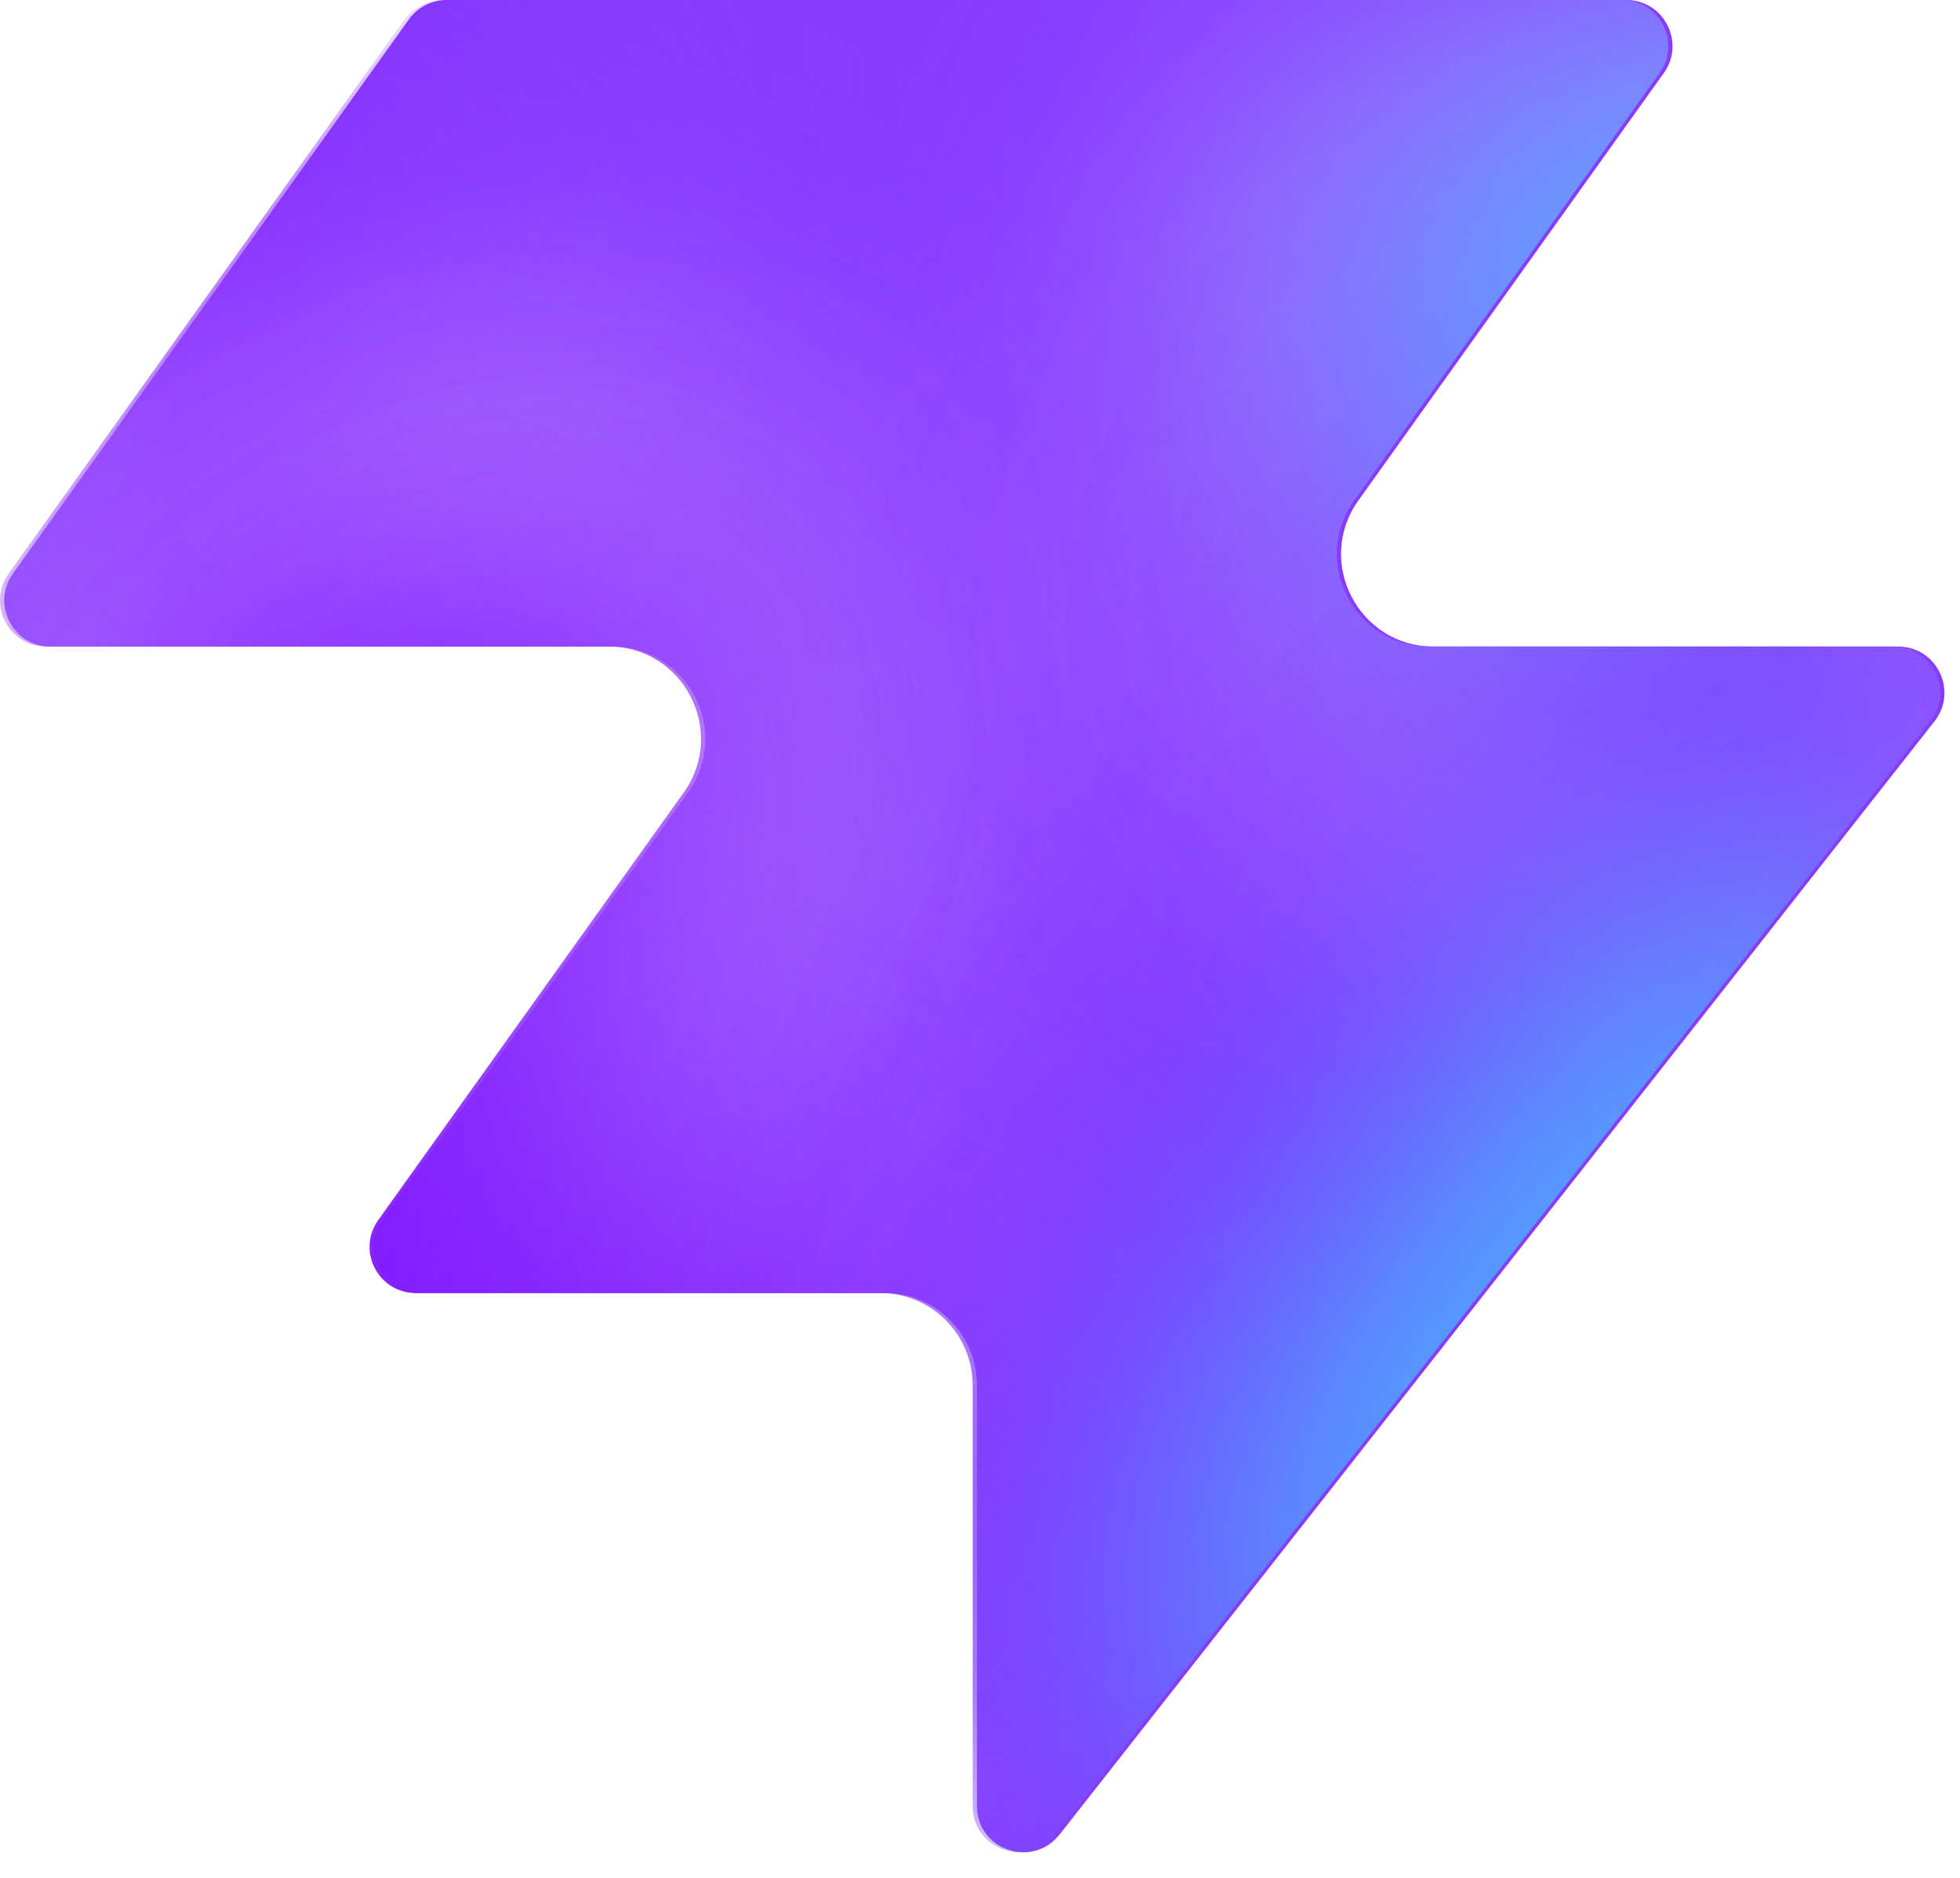
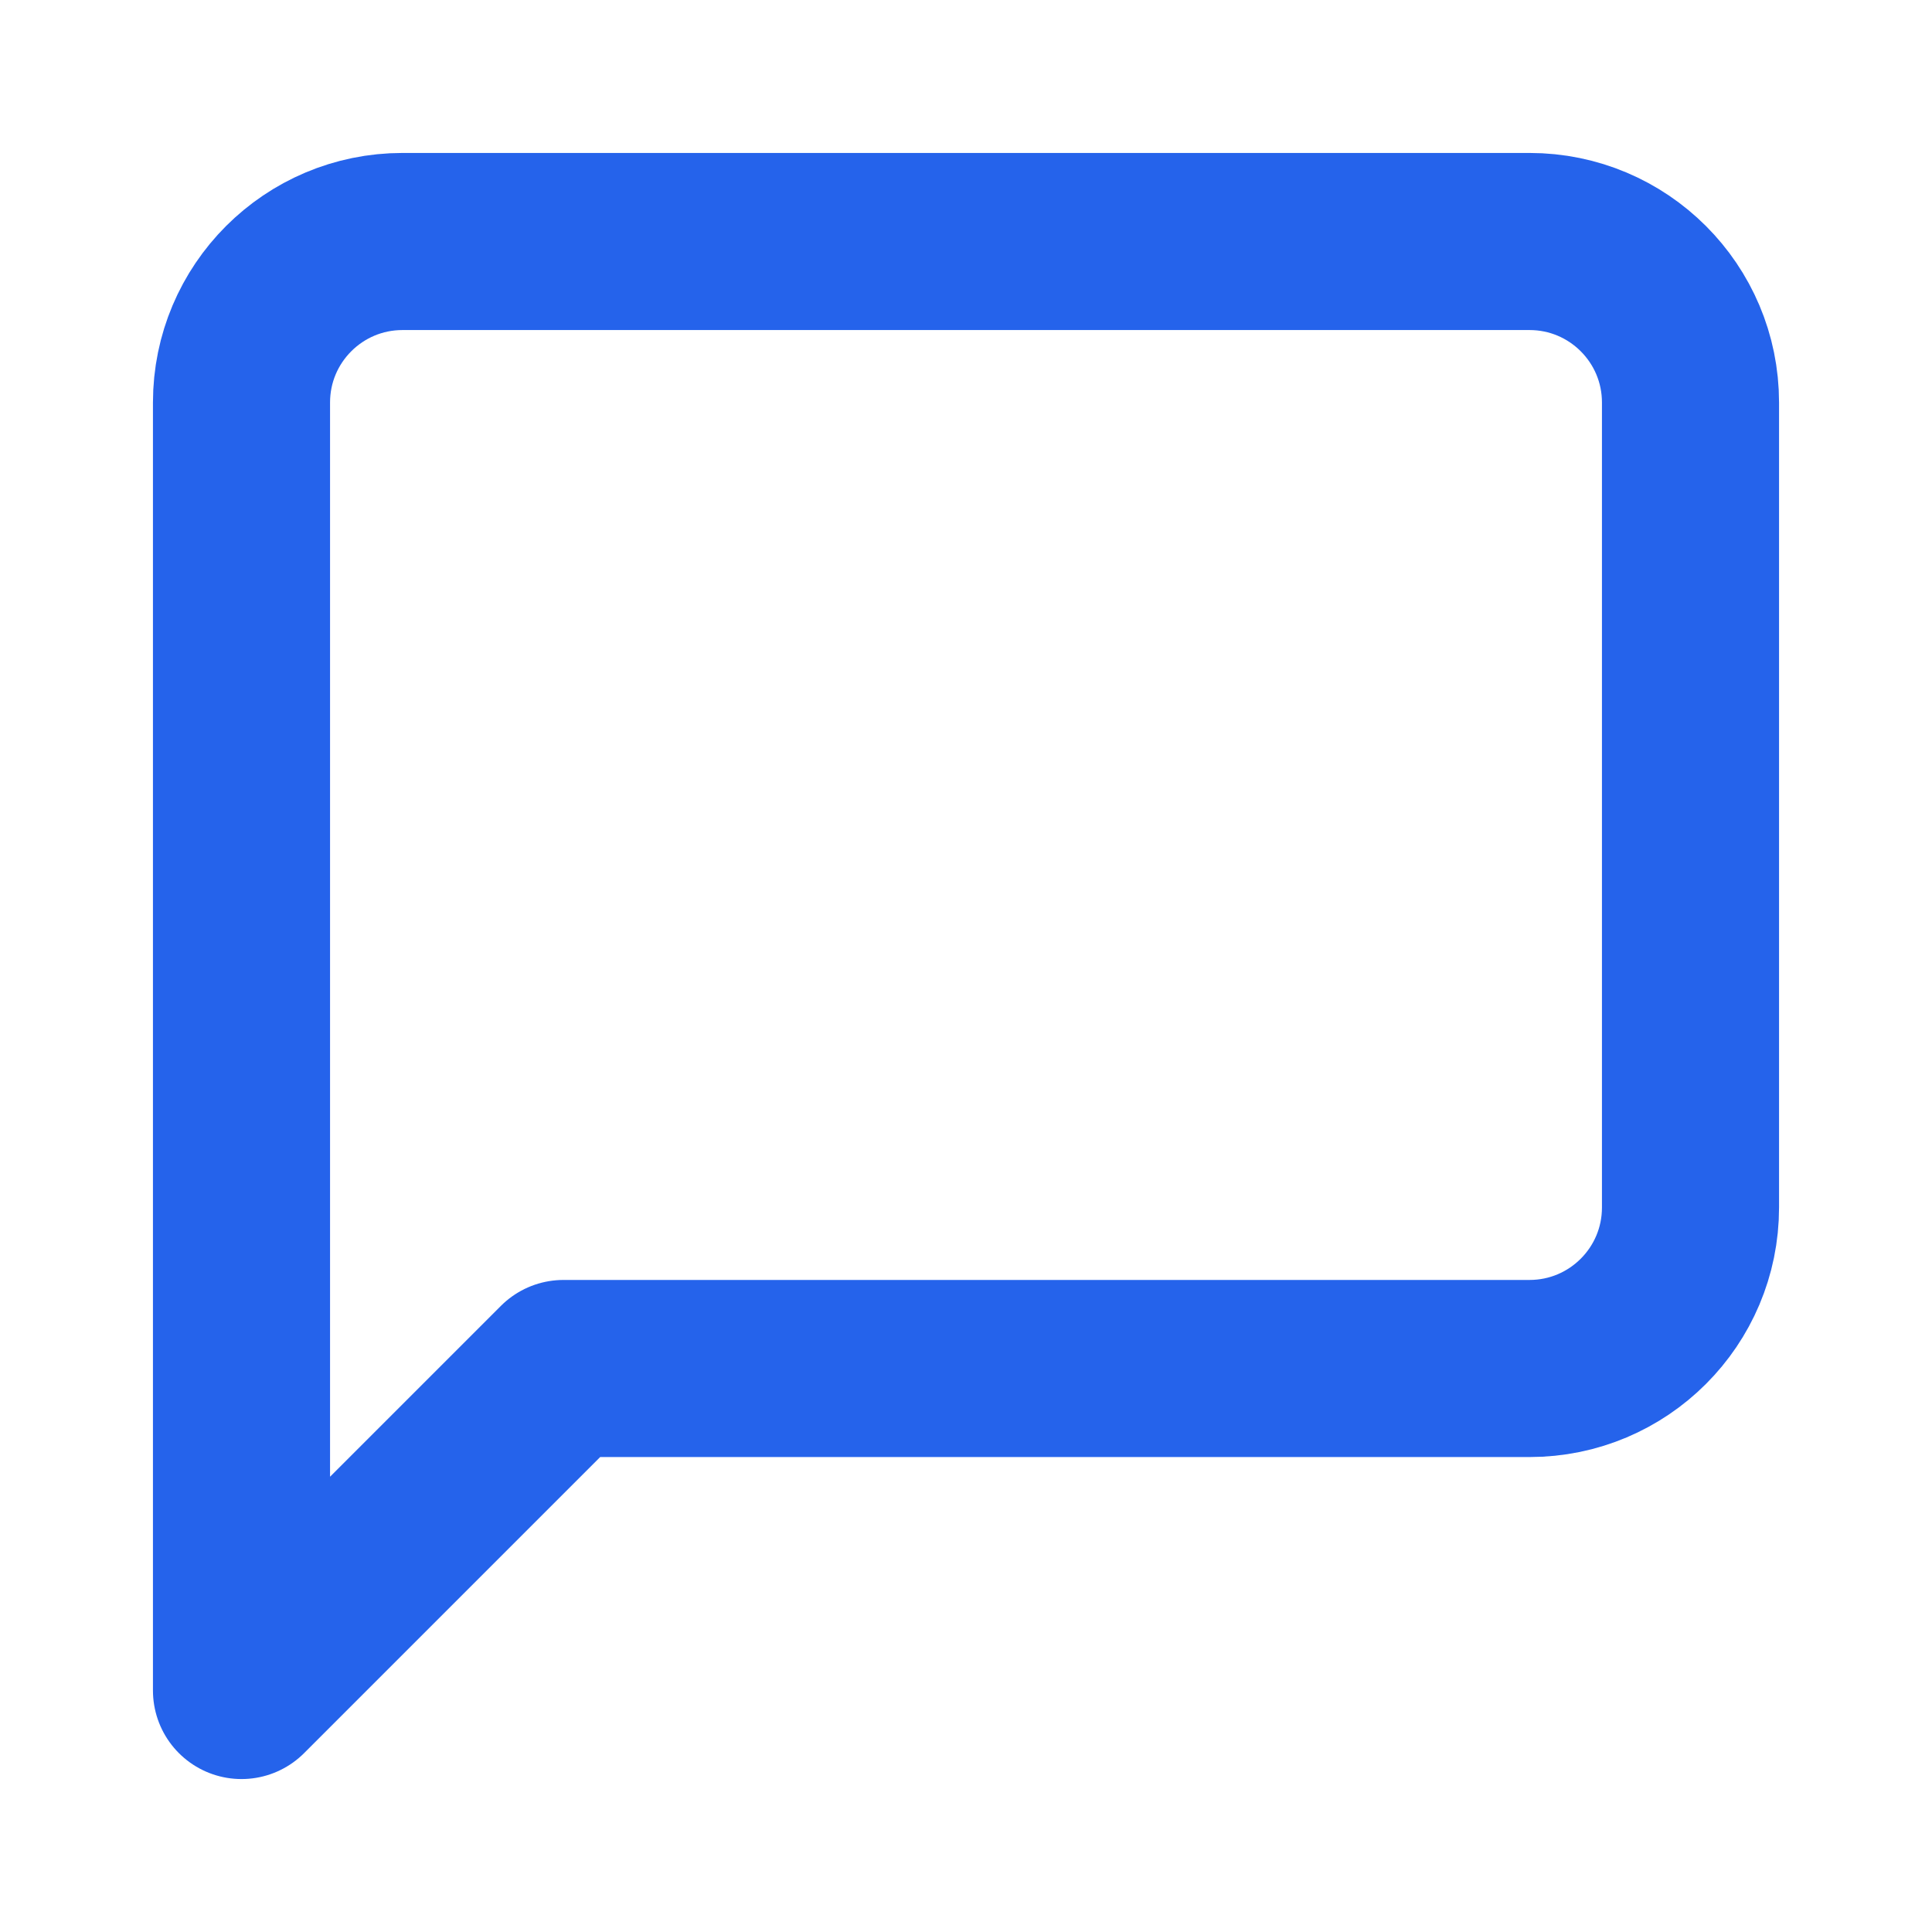
- <svg xmlns="http://www.w3.org/2000/svg" width="48" height="46" fill="none" viewBox="0 0 48 46">
-   <path fill="#863bff" d="M25.946 44.938c-.664.845-2.021.375-2.021-.698V33.937a2.26 2.26 0 0 0-2.262-2.262H10.287c-.92 0-1.456-1.04-.92-1.788l7.48-10.471c1.07-1.497 0-3.578-1.842-3.578H1.237c-.92 0-1.456-1.04-.92-1.788L10.013.474c.214-.297.556-.474.92-.474h28.894c.92 0 1.456 1.04.92 1.788l-7.48 10.471c-1.07 1.498 0 3.579 1.842 3.579h11.377c.943 0 1.473 1.088.89 1.83L25.947 44.94z" style="fill:#863bff;fill:color(display-p3 .525 .23 1);fill-opacity:1" />
-   <mask id="a" width="48" height="46" x="0" y="0" maskUnits="userSpaceOnUse" style="mask-type:alpha">
-     <path fill="#000" d="M25.842 44.938c-.664.844-2.021.375-2.021-.698V33.937a2.26 2.26 0 0 0-2.262-2.262H10.183c-.92 0-1.456-1.04-.92-1.788l7.48-10.471c1.07-1.498 0-3.579-1.842-3.579H1.133c-.92 0-1.456-1.04-.92-1.787L9.91.473c.214-.297.556-.474.92-.474h28.894c.92 0 1.456 1.04.92 1.788l-7.48 10.471c-1.07 1.498 0 3.578 1.842 3.578h11.377c.943 0 1.473 1.088.89 1.832L25.843 44.94z" style="fill:#000;fill-opacity:1" />
-   </mask>
-   <g mask="url(#a)">
-     <g filter="url(#b)">
-       <ellipse cx="5.508" cy="14.704" fill="#ede6ff" rx="5.508" ry="14.704" style="fill:#ede6ff;fill:color(display-p3 .927 .903 1);fill-opacity:1" transform="matrix(.00324 1 1 -.00324 -4.47 31.516)" />
-     </g>
-     <g filter="url(#c)">
-       <ellipse cx="10.399" cy="29.851" fill="#ede6ff" rx="10.399" ry="29.851" style="fill:#ede6ff;fill:color(display-p3 .927 .903 1);fill-opacity:1" transform="matrix(.00324 1 1 -.00324 -39.328 7.883)" />
-     </g>
-     <g filter="url(#d)">
-       <ellipse cx="5.508" cy="30.487" fill="#7e14ff" rx="5.508" ry="30.487" style="fill:#7e14ff;fill:color(display-p3 .492 .077 1);fill-opacity:1" transform="rotate(89.814 -25.913 -14.639)scale(1 -1)" />
-     </g>
-     <g filter="url(#e)">
-       <ellipse cx="5.508" cy="30.599" fill="#7e14ff" rx="5.508" ry="30.599" style="fill:#7e14ff;fill:color(display-p3 .492 .077 1);fill-opacity:1" transform="rotate(89.814 -32.644 -3.334)scale(1 -1)" />
-     </g>
-     <g filter="url(#f)">
-       <ellipse cx="5.508" cy="30.599" fill="#7e14ff" rx="5.508" ry="30.599" style="fill:#7e14ff;fill:color(display-p3 .492 .077 1);fill-opacity:1" transform="matrix(.00324 1 1 -.00324 -34.34 30.47)" />
-     </g>
-     <g filter="url(#g)">
-       <ellipse cx="14.072" cy="22.078" fill="#ede6ff" rx="14.072" ry="22.078" style="fill:#ede6ff;fill:color(display-p3 .927 .903 1);fill-opacity:1" transform="rotate(93.35 24.506 48.493)scale(-1 1)" />
-     </g>
-     <g filter="url(#h)">
-       <ellipse cx="3.47" cy="21.501" fill="#7e14ff" rx="3.47" ry="21.501" style="fill:#7e14ff;fill:color(display-p3 .492 .077 1);fill-opacity:1" transform="rotate(89.009 28.708 47.59)scale(-1 1)" />
-     </g>
-     <g filter="url(#i)">
-       <ellipse cx="3.47" cy="21.501" fill="#7e14ff" rx="3.47" ry="21.501" style="fill:#7e14ff;fill:color(display-p3 .492 .077 1);fill-opacity:1" transform="rotate(89.009 28.708 47.59)scale(-1 1)" />
-     </g>
-     <g filter="url(#j)">
-       <ellipse cx=".387" cy="8.972" fill="#7e14ff" rx="4.407" ry="29.108" style="fill:#7e14ff;fill:color(display-p3 .492 .077 1);fill-opacity:1" transform="rotate(39.51 .387 8.972)" />
-     </g>
-     <g filter="url(#k)">
-       <ellipse cx="47.523" cy="-6.092" fill="#7e14ff" rx="4.407" ry="29.108" style="fill:#7e14ff;fill:color(display-p3 .492 .077 1);fill-opacity:1" transform="rotate(37.892 47.523 -6.092)" />
-     </g>
-     <g filter="url(#l)">
-       <ellipse cx="41.412" cy="6.333" fill="#47bfff" rx="5.971" ry="9.665" style="fill:#47bfff;fill:color(display-p3 .28 .748 1);fill-opacity:1" transform="rotate(37.892 41.412 6.333)" />
-     </g>
-     <g filter="url(#m)">
-       <ellipse cx="-1.879" cy="38.332" fill="#7e14ff" rx="4.407" ry="29.108" style="fill:#7e14ff;fill:color(display-p3 .492 .077 1);fill-opacity:1" transform="rotate(37.892 -1.88 38.332)" />
-     </g>
-     <g filter="url(#n)">
-       <ellipse cx="-1.879" cy="38.332" fill="#7e14ff" rx="4.407" ry="29.108" style="fill:#7e14ff;fill:color(display-p3 .492 .077 1);fill-opacity:1" transform="rotate(37.892 -1.88 38.332)" />
-     </g>
-     <g filter="url(#o)">
-       <ellipse cx="35.651" cy="29.907" fill="#7e14ff" rx="4.407" ry="29.108" style="fill:#7e14ff;fill:color(display-p3 .492 .077 1);fill-opacity:1" transform="rotate(37.892 35.651 29.907)" />
-     </g>
-     <g filter="url(#p)">
-       <ellipse cx="38.418" cy="32.4" fill="#47bfff" rx="5.971" ry="15.297" style="fill:#47bfff;fill:color(display-p3 .28 .748 1);fill-opacity:1" transform="rotate(37.892 38.418 32.4)" />
-     </g>
-   </g>
-   <defs>
-     <filter id="b" width="60.045" height="41.654" x="-19.77" y="16.149" color-interpolation-filters="sRGB" filterUnits="userSpaceOnUse">
-       <feFlood flood-opacity="0" result="BackgroundImageFix" />
-       <feBlend in="SourceGraphic" in2="BackgroundImageFix" result="shape" />
-       <feGaussianBlur result="effect1_foregroundBlur_2002_17158" stdDeviation="7.659" />
-     </filter>
-     <filter id="c" width="90.34" height="51.437" x="-54.613" y="-7.533" color-interpolation-filters="sRGB" filterUnits="userSpaceOnUse">
-       <feFlood flood-opacity="0" result="BackgroundImageFix" />
-       <feBlend in="SourceGraphic" in2="BackgroundImageFix" result="shape" />
-       <feGaussianBlur result="effect1_foregroundBlur_2002_17158" stdDeviation="7.659" />
-     </filter>
-     <filter id="d" width="79.355" height="29.4" x="-49.64" y="2.03" color-interpolation-filters="sRGB" filterUnits="userSpaceOnUse">
-       <feFlood flood-opacity="0" result="BackgroundImageFix" />
-       <feBlend in="SourceGraphic" in2="BackgroundImageFix" result="shape" />
-       <feGaussianBlur result="effect1_foregroundBlur_2002_17158" stdDeviation="4.596" />
-     </filter>
-     <filter id="e" width="79.579" height="29.4" x="-45.045" y="20.029" color-interpolation-filters="sRGB" filterUnits="userSpaceOnUse">
-       <feFlood flood-opacity="0" result="BackgroundImageFix" />
-       <feBlend in="SourceGraphic" in2="BackgroundImageFix" result="shape" />
-       <feGaussianBlur result="effect1_foregroundBlur_2002_17158" stdDeviation="4.596" />
-     </filter>
-     <filter id="f" width="79.579" height="29.4" x="-43.513" y="21.178" color-interpolation-filters="sRGB" filterUnits="userSpaceOnUse">
-       <feFlood flood-opacity="0" result="BackgroundImageFix" />
-       <feBlend in="SourceGraphic" in2="BackgroundImageFix" result="shape" />
-       <feGaussianBlur result="effect1_foregroundBlur_2002_17158" stdDeviation="4.596" />
-     </filter>
-     <filter id="g" width="74.749" height="58.852" x="15.756" y="-17.901" color-interpolation-filters="sRGB" filterUnits="userSpaceOnUse">
-       <feFlood flood-opacity="0" result="BackgroundImageFix" />
-       <feBlend in="SourceGraphic" in2="BackgroundImageFix" result="shape" />
-       <feGaussianBlur result="effect1_foregroundBlur_2002_17158" stdDeviation="7.659" />
-     </filter>
-     <filter id="h" width="61.377" height="25.362" x="23.548" y="2.284" color-interpolation-filters="sRGB" filterUnits="userSpaceOnUse">
-       <feFlood flood-opacity="0" result="BackgroundImageFix" />
-       <feBlend in="SourceGraphic" in2="BackgroundImageFix" result="shape" />
-       <feGaussianBlur result="effect1_foregroundBlur_2002_17158" stdDeviation="4.596" />
-     </filter>
-     <filter id="i" width="61.377" height="25.362" x="23.548" y="2.284" color-interpolation-filters="sRGB" filterUnits="userSpaceOnUse">
-       <feFlood flood-opacity="0" result="BackgroundImageFix" />
-       <feBlend in="SourceGraphic" in2="BackgroundImageFix" result="shape" />
-       <feGaussianBlur result="effect1_foregroundBlur_2002_17158" stdDeviation="4.596" />
-     </filter>
-     <filter id="j" width="56.045" height="63.649" x="-27.636" y="-22.853" color-interpolation-filters="sRGB" filterUnits="userSpaceOnUse">
-       <feFlood flood-opacity="0" result="BackgroundImageFix" />
-       <feBlend in="SourceGraphic" in2="BackgroundImageFix" result="shape" />
-       <feGaussianBlur result="effect1_foregroundBlur_2002_17158" stdDeviation="4.596" />
-     </filter>
-     <filter id="k" width="54.814" height="64.646" x="20.116" y="-38.415" color-interpolation-filters="sRGB" filterUnits="userSpaceOnUse">
-       <feFlood flood-opacity="0" result="BackgroundImageFix" />
-       <feBlend in="SourceGraphic" in2="BackgroundImageFix" result="shape" />
-       <feGaussianBlur result="effect1_foregroundBlur_2002_17158" stdDeviation="4.596" />
-     </filter>
-     <filter id="l" width="33.541" height="35.313" x="24.641" y="-11.323" color-interpolation-filters="sRGB" filterUnits="userSpaceOnUse">
-       <feFlood flood-opacity="0" result="BackgroundImageFix" />
-       <feBlend in="SourceGraphic" in2="BackgroundImageFix" result="shape" />
-       <feGaussianBlur result="effect1_foregroundBlur_2002_17158" stdDeviation="4.596" />
-     </filter>
-     <filter id="m" width="54.814" height="64.646" x="-29.286" y="6.009" color-interpolation-filters="sRGB" filterUnits="userSpaceOnUse">
-       <feFlood flood-opacity="0" result="BackgroundImageFix" />
-       <feBlend in="SourceGraphic" in2="BackgroundImageFix" result="shape" />
-       <feGaussianBlur result="effect1_foregroundBlur_2002_17158" stdDeviation="4.596" />
-     </filter>
-     <filter id="n" width="54.814" height="64.646" x="-29.286" y="6.009" color-interpolation-filters="sRGB" filterUnits="userSpaceOnUse">
-       <feFlood flood-opacity="0" result="BackgroundImageFix" />
-       <feBlend in="SourceGraphic" in2="BackgroundImageFix" result="shape" />
-       <feGaussianBlur result="effect1_foregroundBlur_2002_17158" stdDeviation="4.596" />
-     </filter>
-     <filter id="o" width="54.814" height="64.646" x="8.244" y="-2.416" color-interpolation-filters="sRGB" filterUnits="userSpaceOnUse">
-       <feFlood flood-opacity="0" result="BackgroundImageFix" />
-       <feBlend in="SourceGraphic" in2="BackgroundImageFix" result="shape" />
-       <feGaussianBlur result="effect1_foregroundBlur_2002_17158" stdDeviation="4.596" />
-     </filter>
-     <filter id="p" width="39.409" height="43.623" x="18.713" y="10.588" color-interpolation-filters="sRGB" filterUnits="userSpaceOnUse">
-       <feFlood flood-opacity="0" result="BackgroundImageFix" />
-       <feBlend in="SourceGraphic" in2="BackgroundImageFix" result="shape" />
-       <feGaussianBlur result="effect1_foregroundBlur_2002_17158" stdDeviation="4.596" />
-     </filter>
-   </defs>
+ <svg xmlns="http://www.w3.org/2000/svg" viewBox="0 0 24 24" fill="none" stroke="#2563eb" stroke-width="2.2" stroke-linecap="round" stroke-linejoin="round">
+   <path d="M21 15a2 2 0 0 1-2 2H7l-4 4V5a2 2 0 0 1 2-2h14a2 2 0 0 1 2 2z" />
</svg>
